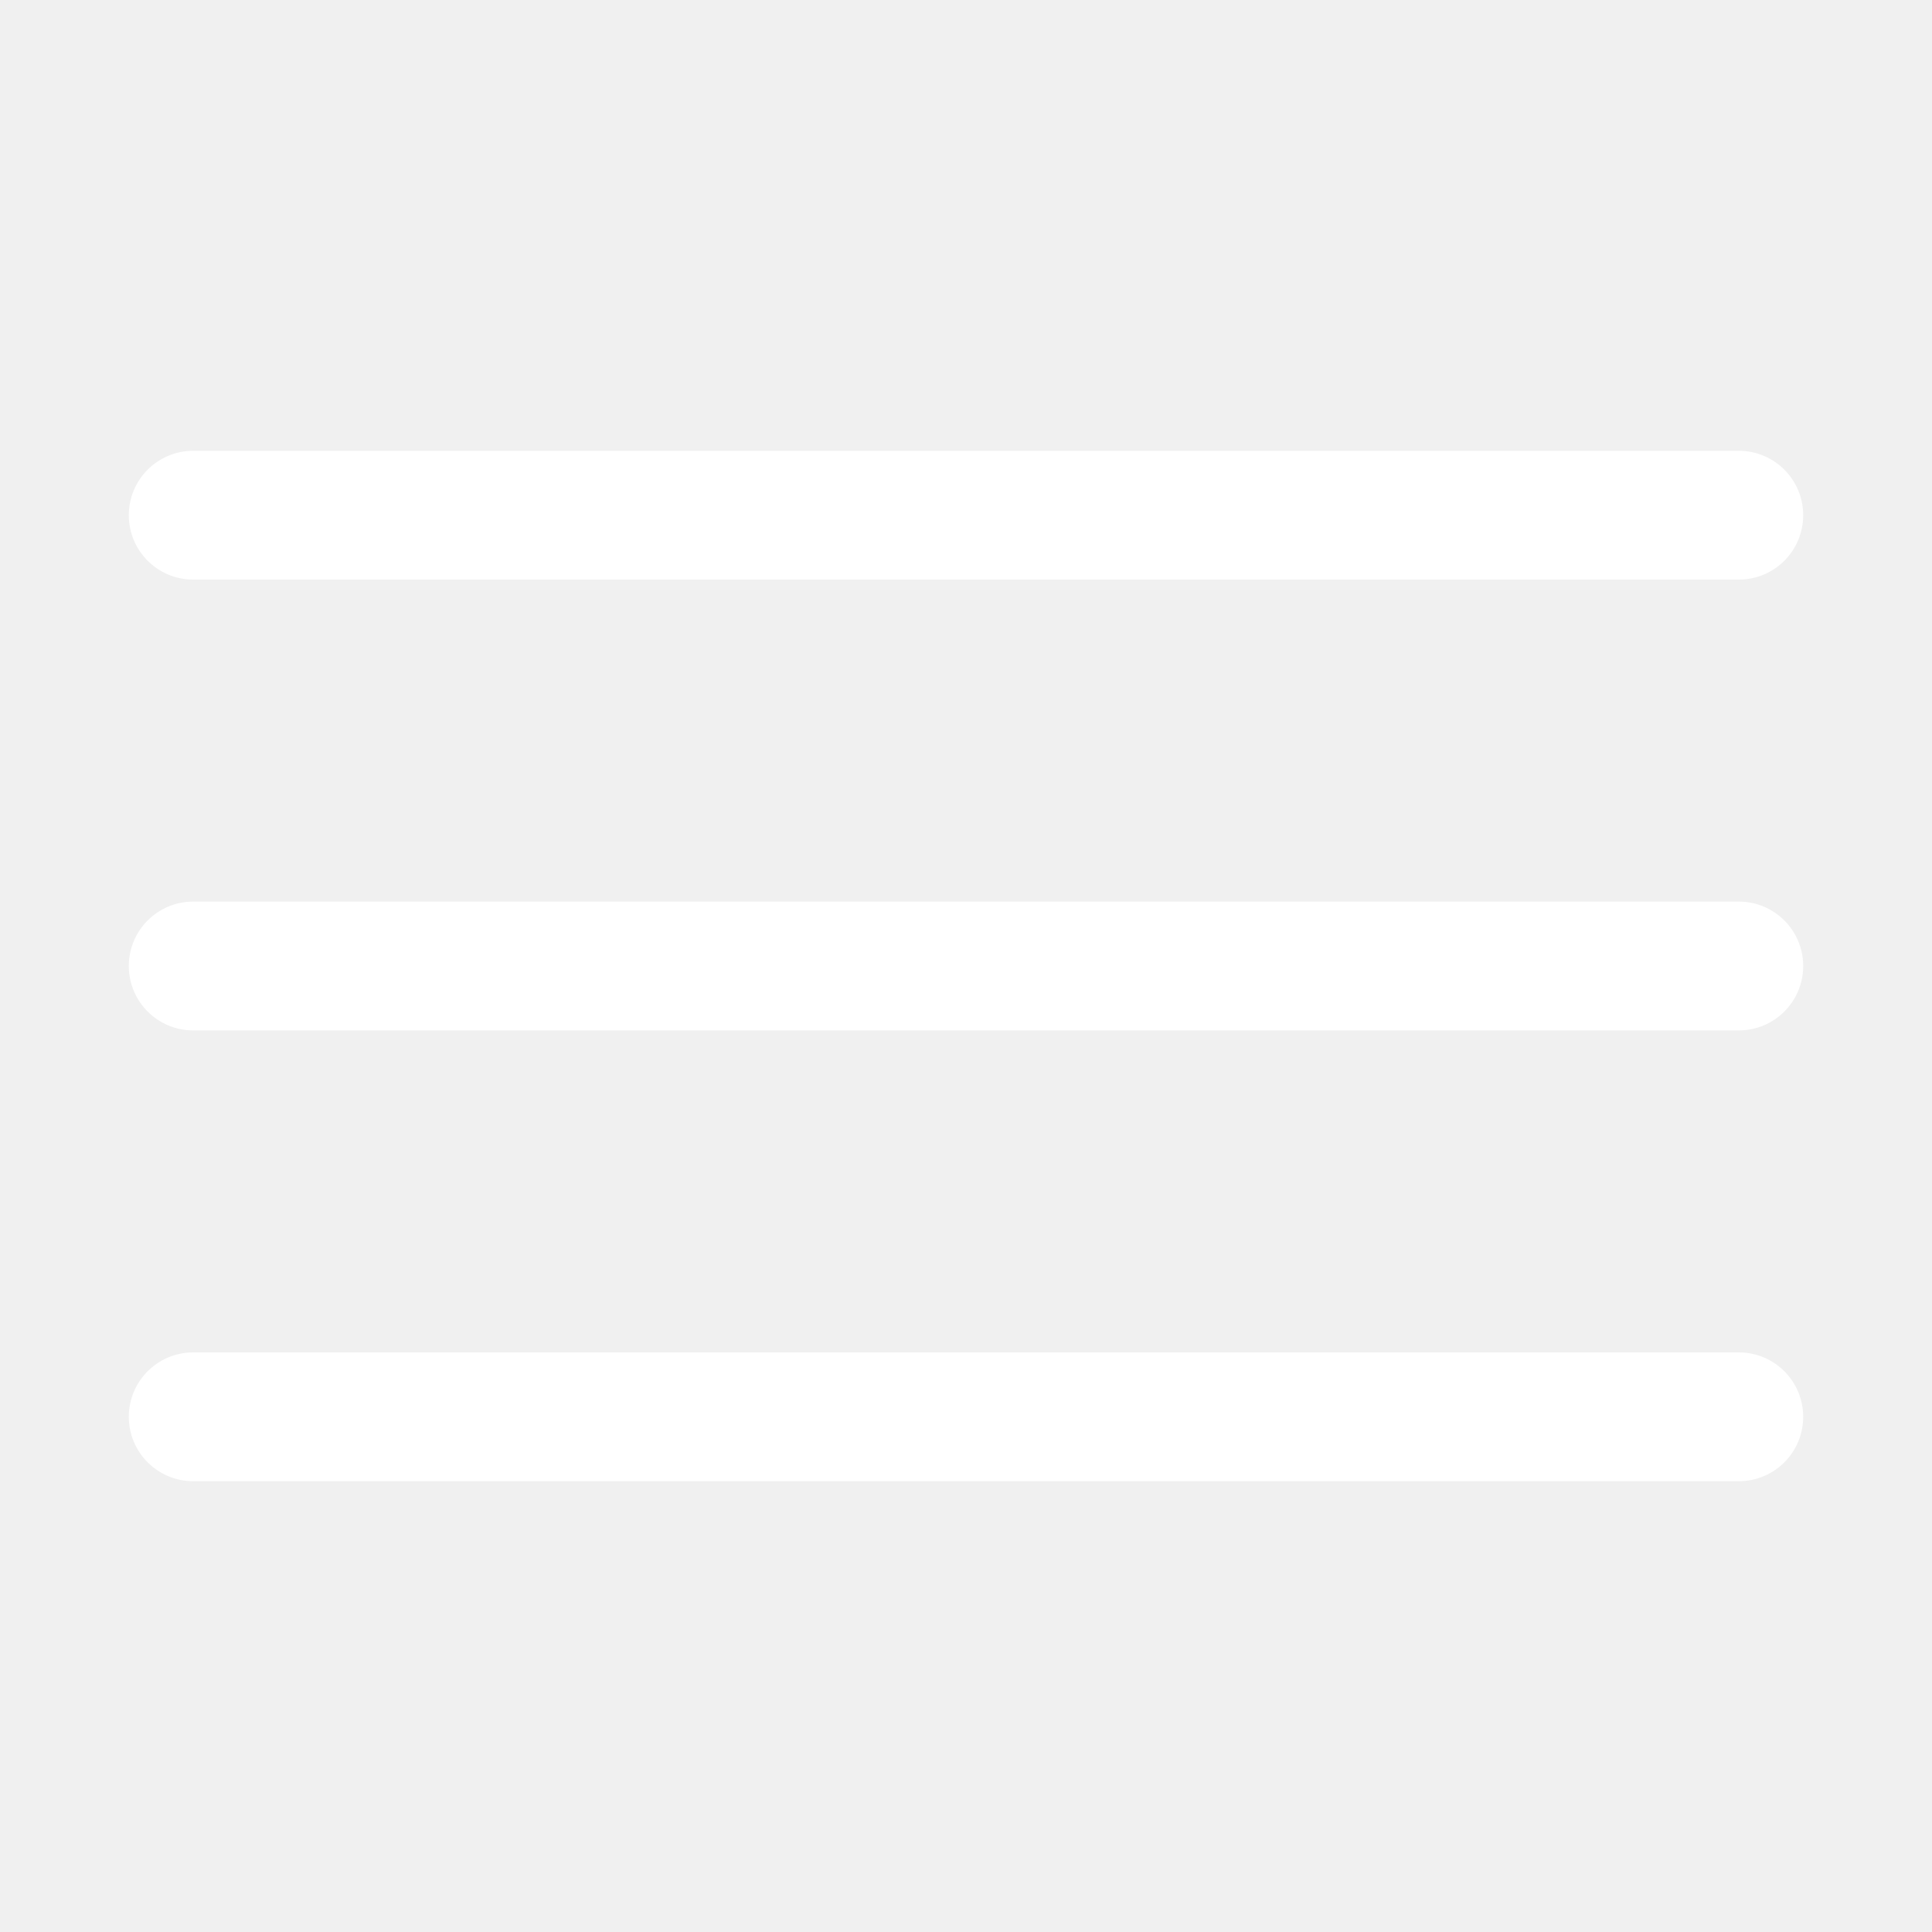
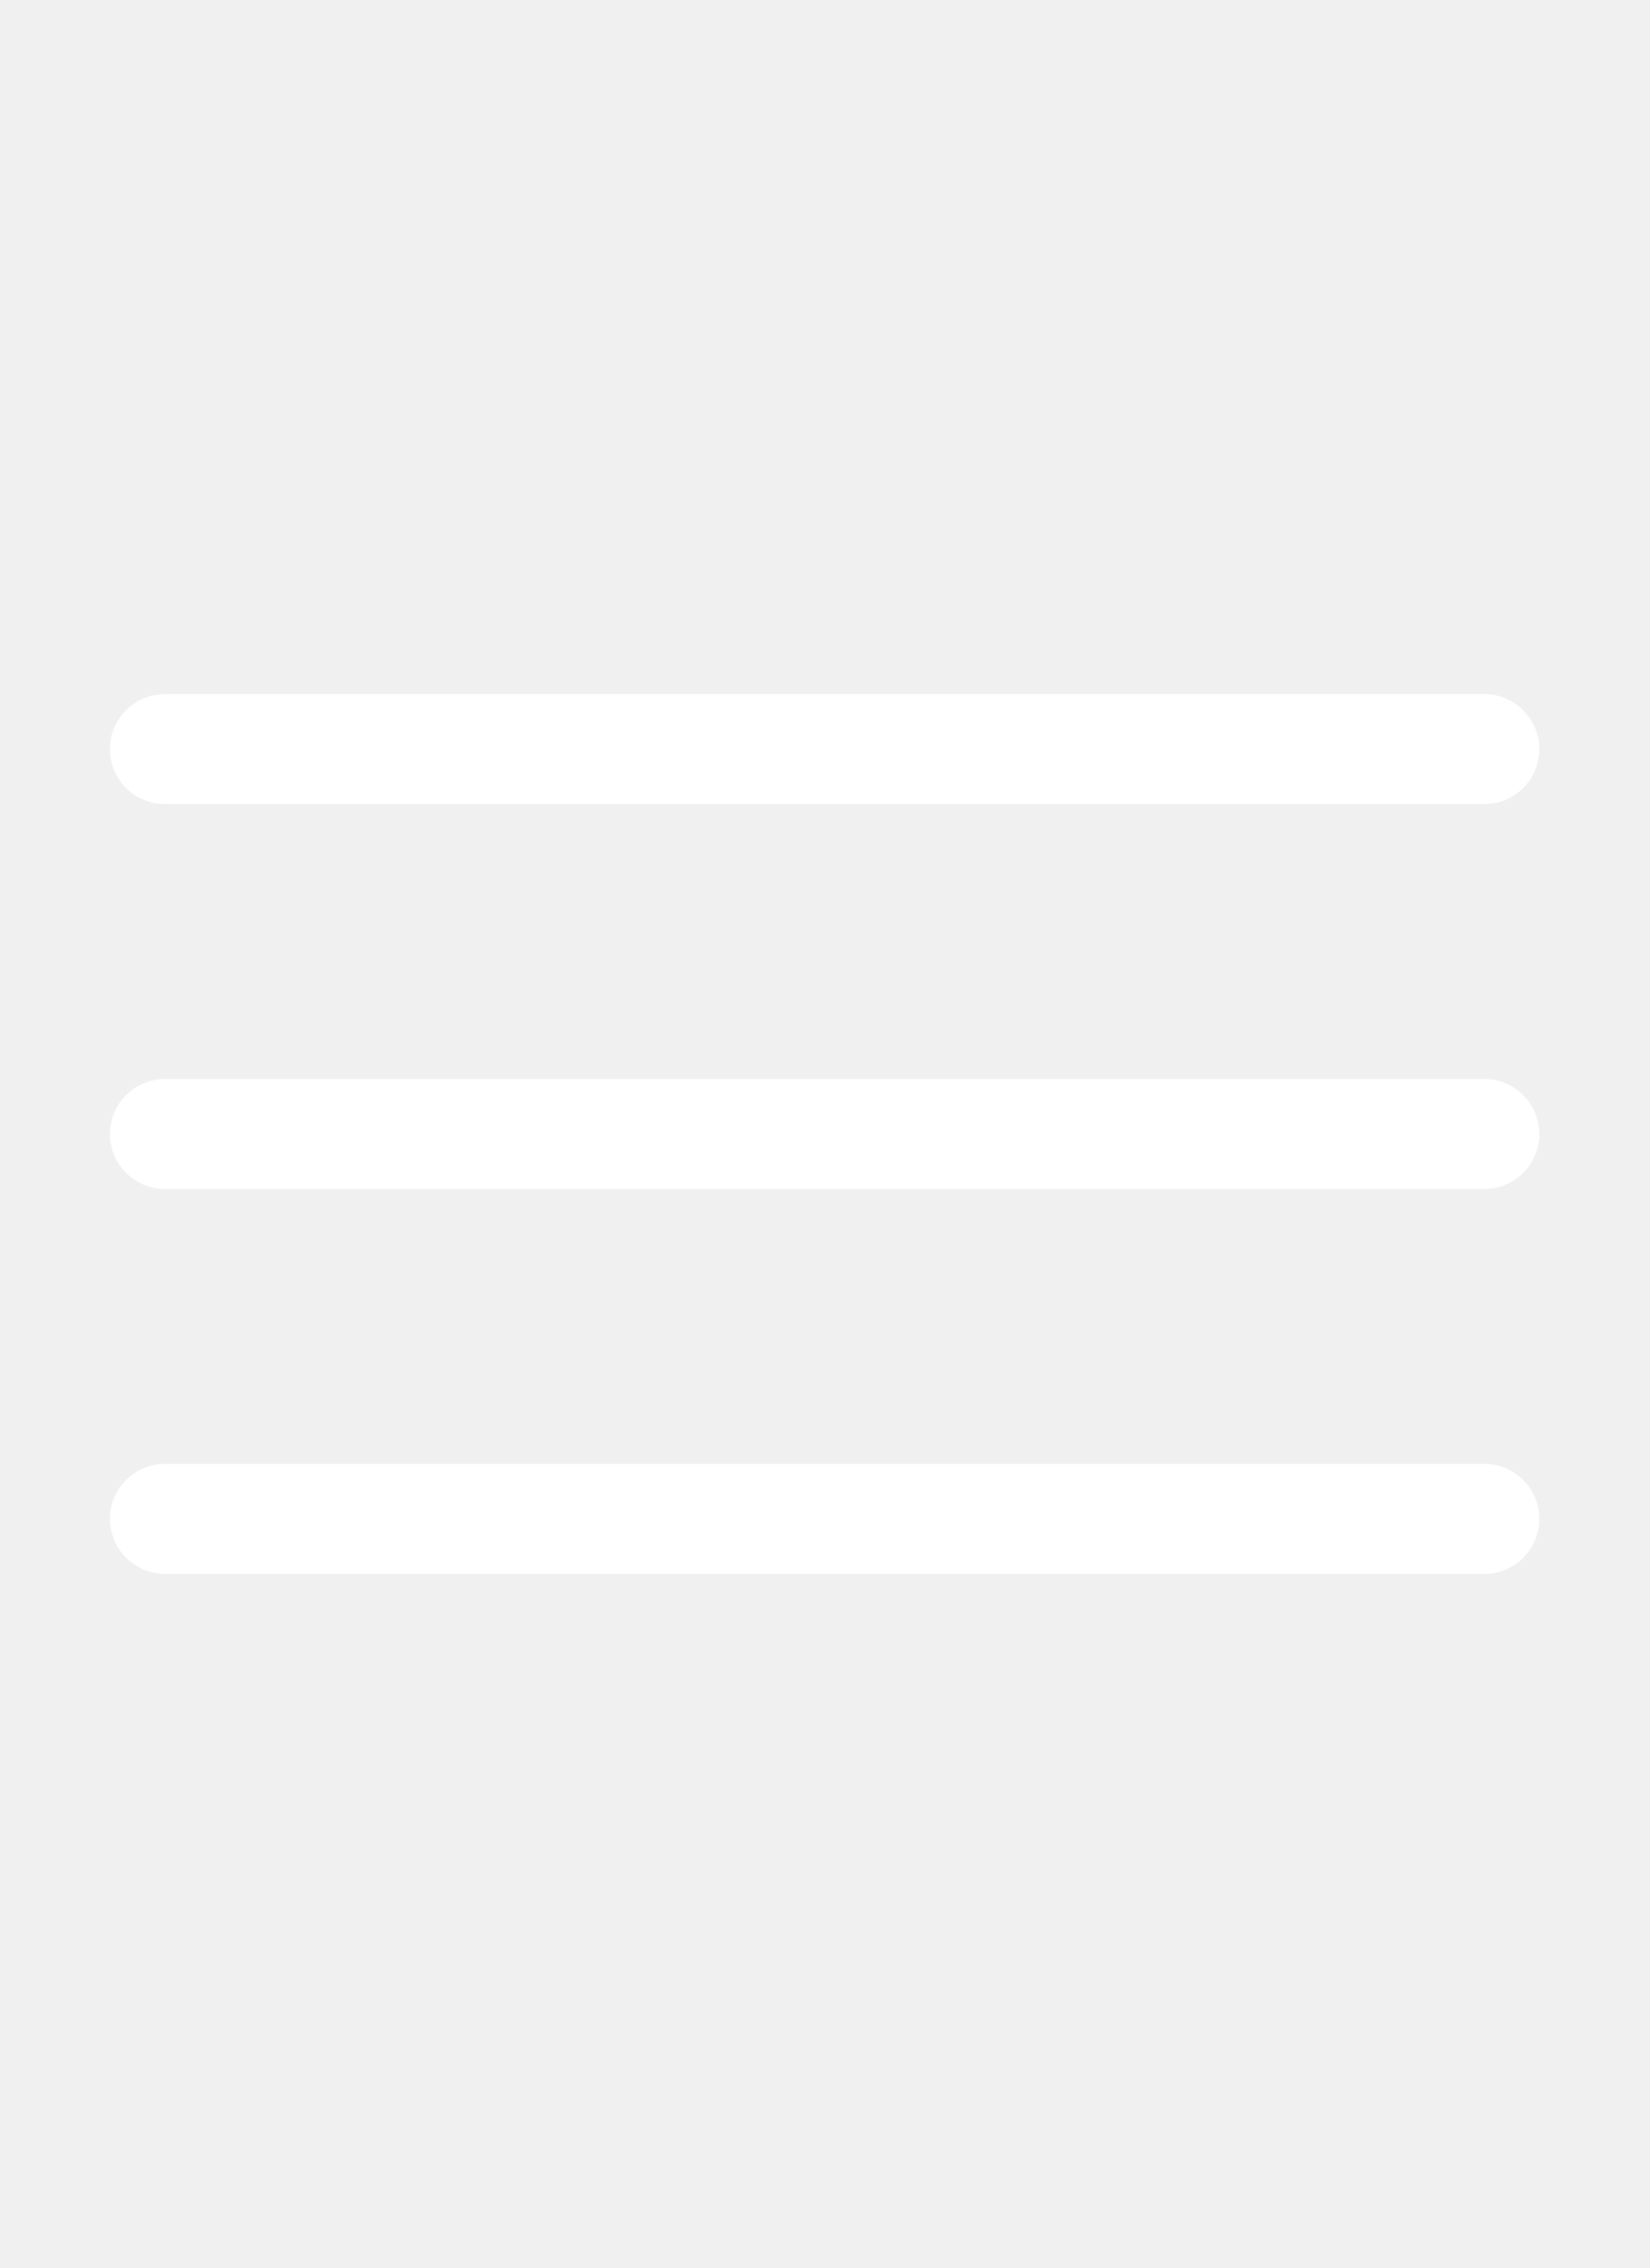
- <svg xmlns="http://www.w3.org/2000/svg" fill="white" viewBox="0 0 30 30" width="60px" height="60px">
+ <svg xmlns="http://www.w3.org/2000/svg" fill="white" viewBox="0 0 30 30" width="40px" height="55px">
  <path d="M 3 7 A 1 1 0 1 0 3 9 L 27 9 A 1 1 0 1 0 27 7 L 3 7 z M 3 14 A 1 1 0 1 0 3 16 L 27 16 A 1 1 0 1 0 27 14 L 3 14 z M 3 21 A 1 1 0 1 0 3 23 L 27 23 A 1 1 0 1 0 27 21 L 3 21 z" />
</svg>
